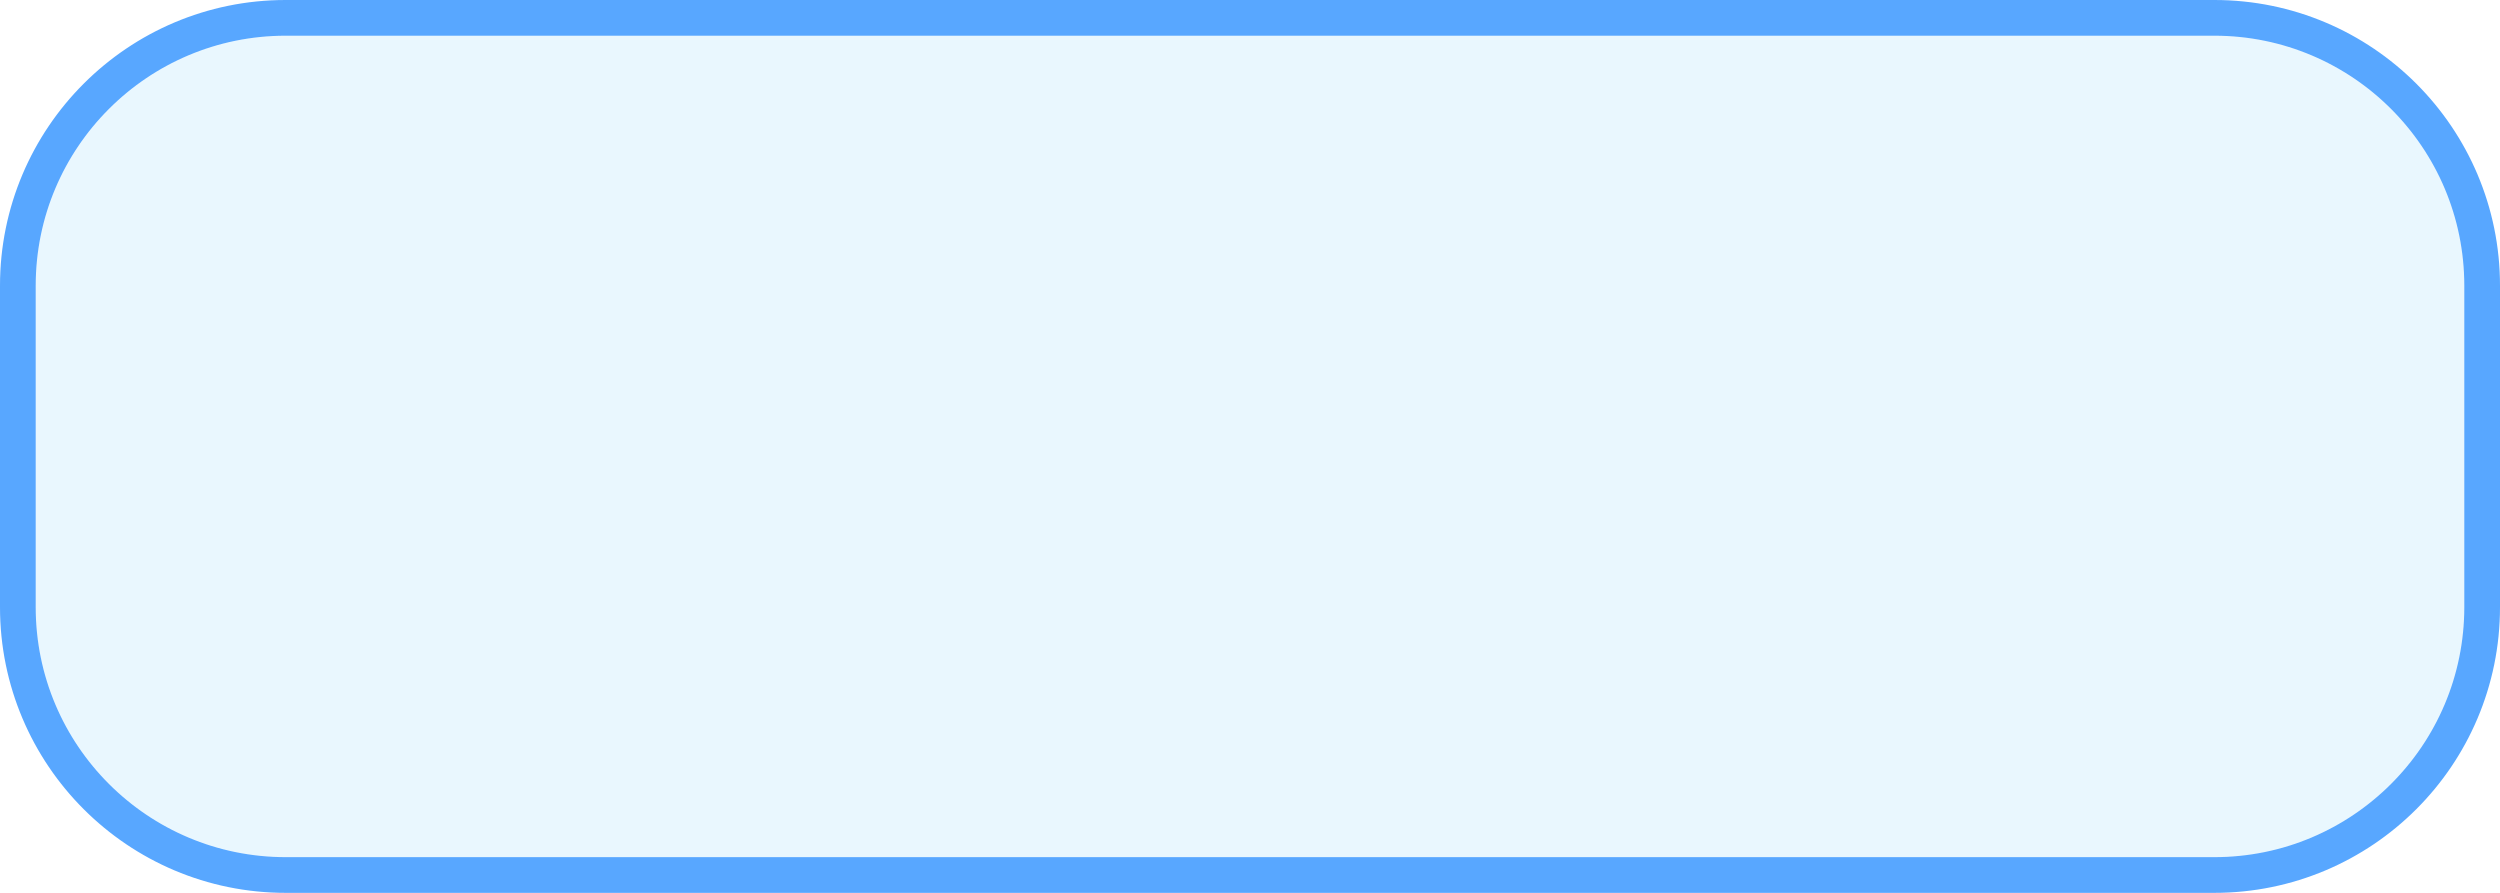
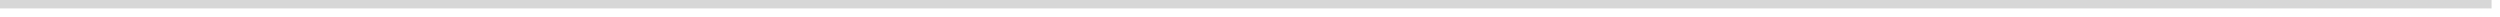
- <svg xmlns="http://www.w3.org/2000/svg" version="1.1" width="70px" height="25px">
-   <g transform="matrix(1 0 0 1 -31 -728 )">
-     <path d="M 32 736  A 7 7 0 0 1 39 729 L 93 729  A 7 7 0 0 1 100 736 L 100 745  A 7 7 0 0 1 93 752 L 39 752  A 7 7 0 0 1 32 745 L 32 736  Z " fill-rule="nonzero" fill="#81d3f8" stroke="none" fill-opacity="0.169" />
-     <path d="M 31.5 736  A 7.5 7.5 0 0 1 39 728.5 L 93 728.5  A 7.5 7.5 0 0 1 100.5 736 L 100.5 745  A 7.5 7.5 0 0 1 93 752.5 L 39 752.5  A 7.5 7.5 0 0 1 31.5 745 L 31.5 736  Z " stroke-width="1" stroke="#0079fe" fill="none" stroke-opacity="0.655" />
+ <svg xmlns="http://www.w3.org/2000/svg" version="1.1" width="297px" height="2px">
+   <g transform="matrix(1 0 0 1 -48 -2084 )">
+     <path d="M 48 2084.5  L 344 2084.5  " stroke-width="1" stroke="#d7d7d7" fill="none" />
  </g>
</svg>
